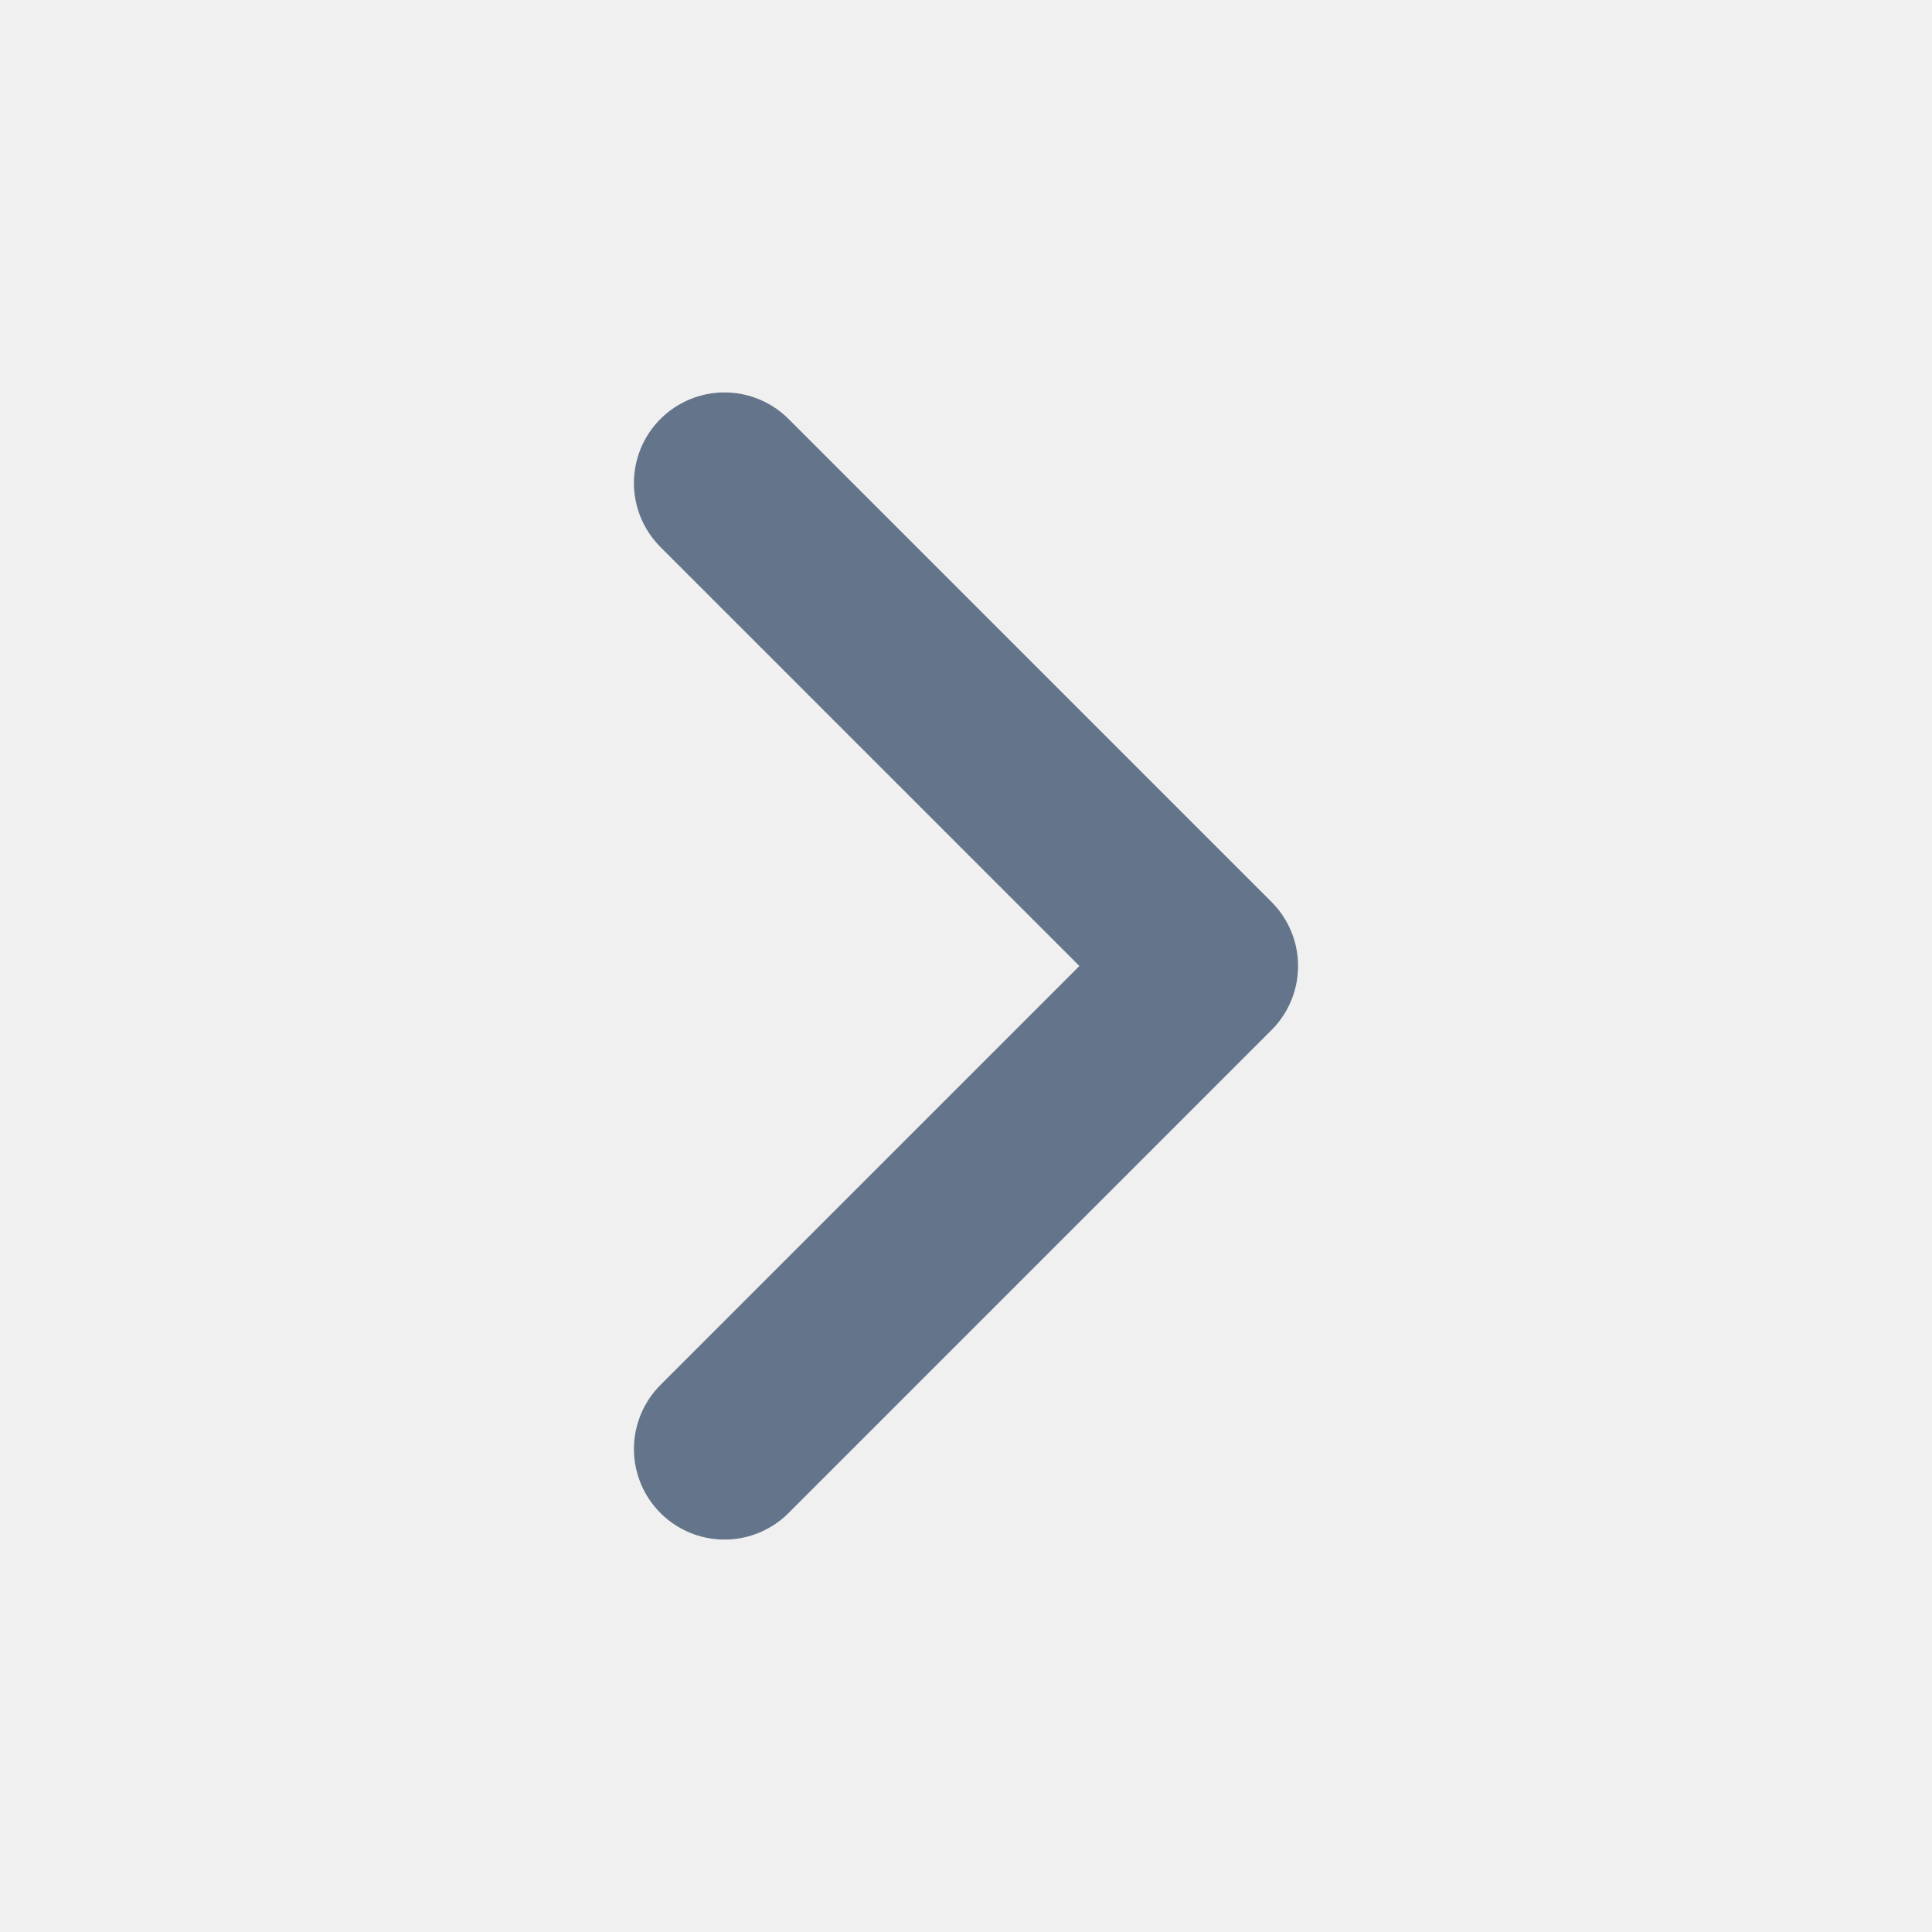
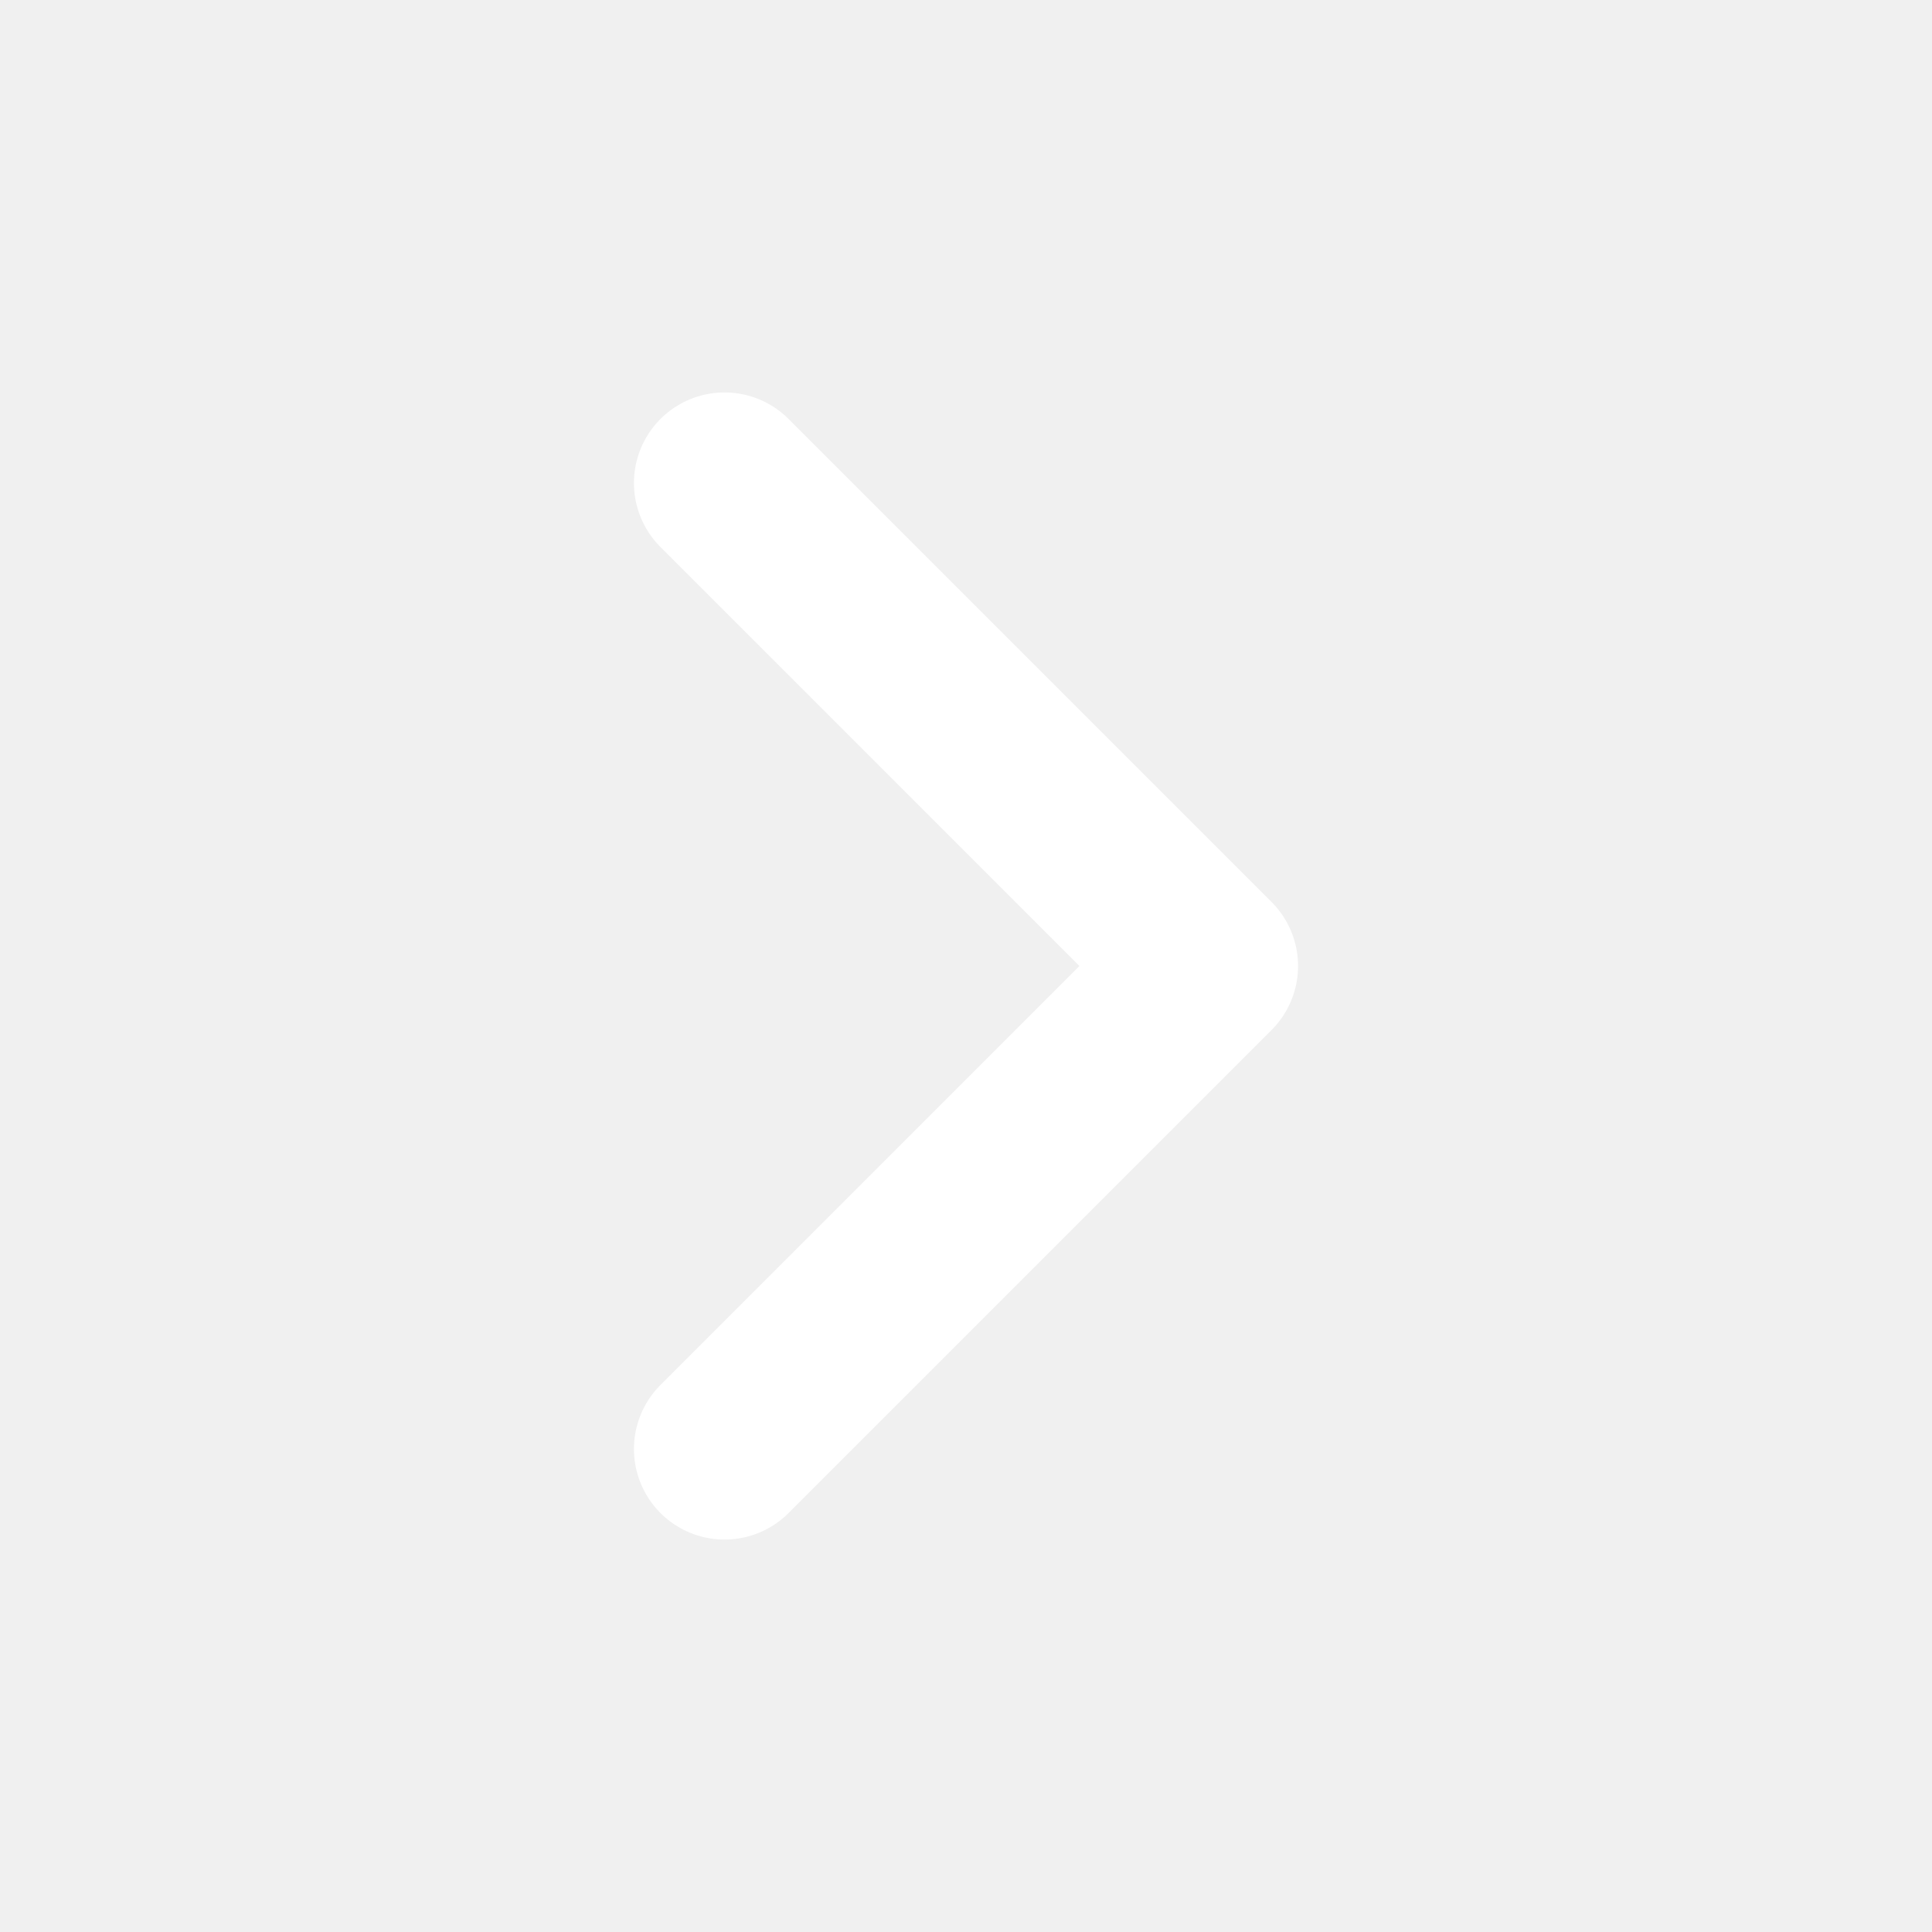
<svg xmlns="http://www.w3.org/2000/svg" width="16" height="16" viewBox="0 0 16 16" fill="none">
-   <path d="M6 12L10 8L6 4" stroke="#64748B" stroke-width="1.5" stroke-linecap="round" stroke-linejoin="round" />
+   <path d="M6 12L10 8L6 4" stroke="#FFFFFF" stroke-width="1.5" stroke-linecap="round" stroke-linejoin="round" />
</svg>
